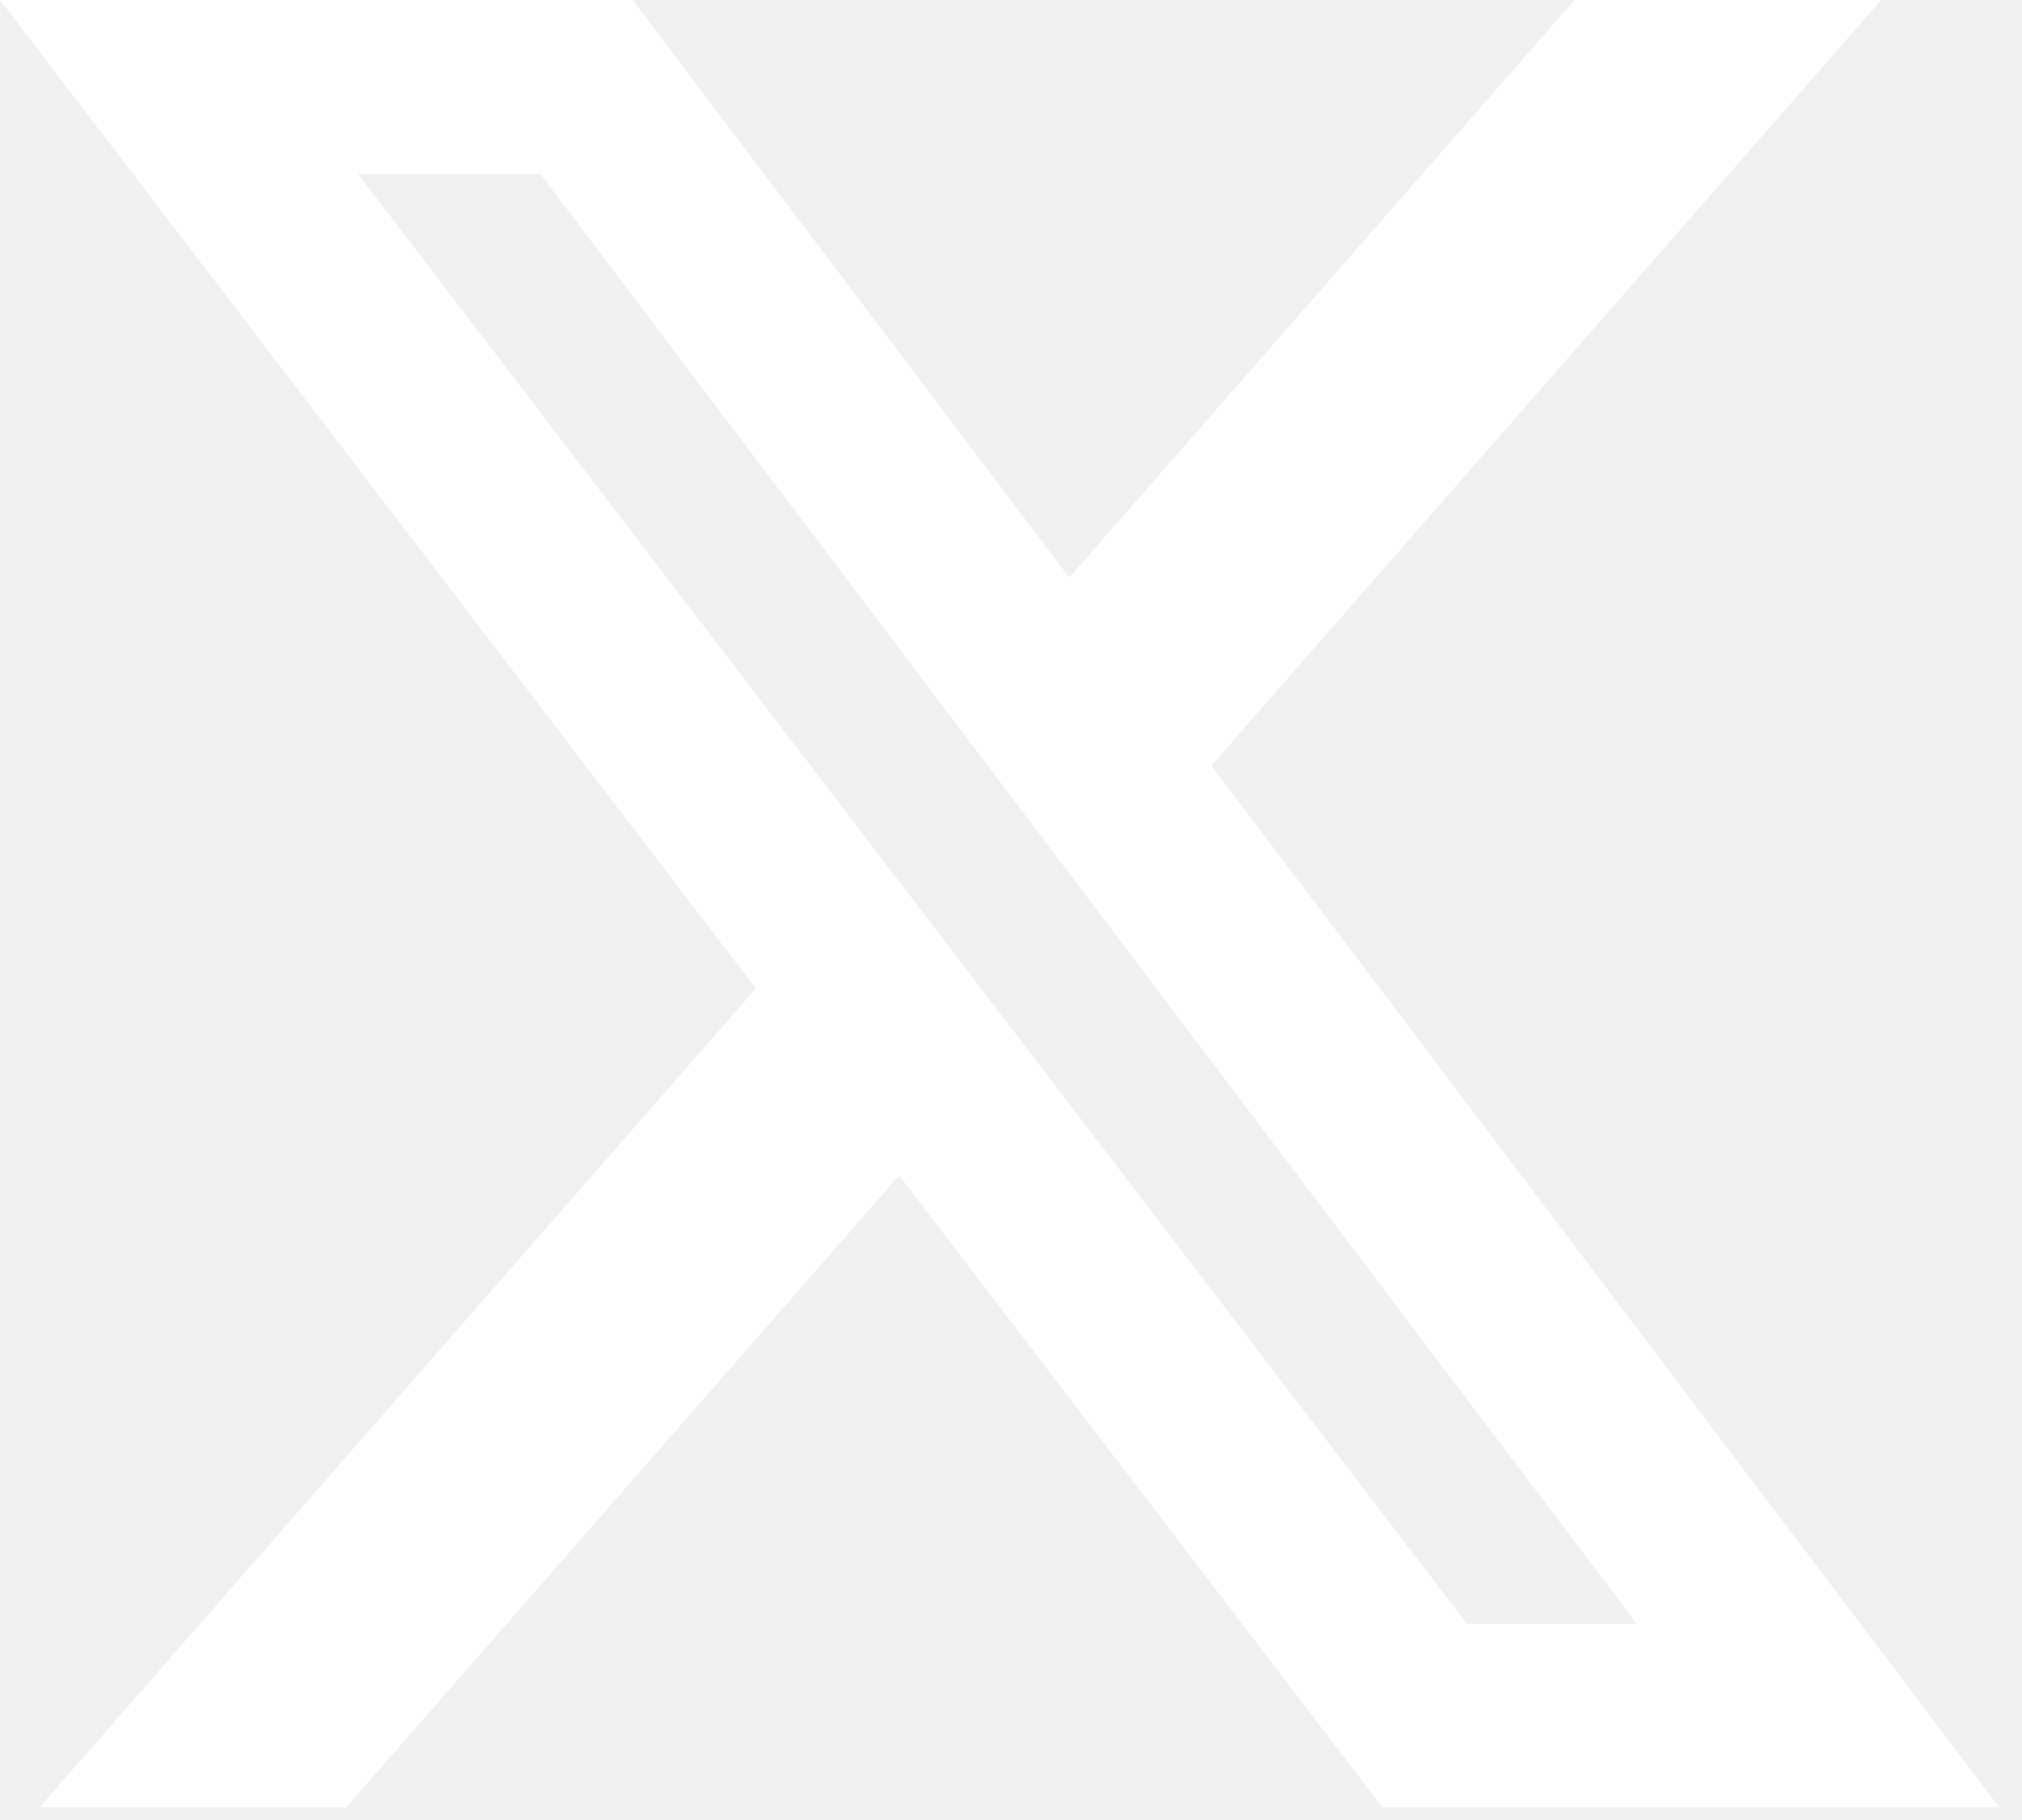
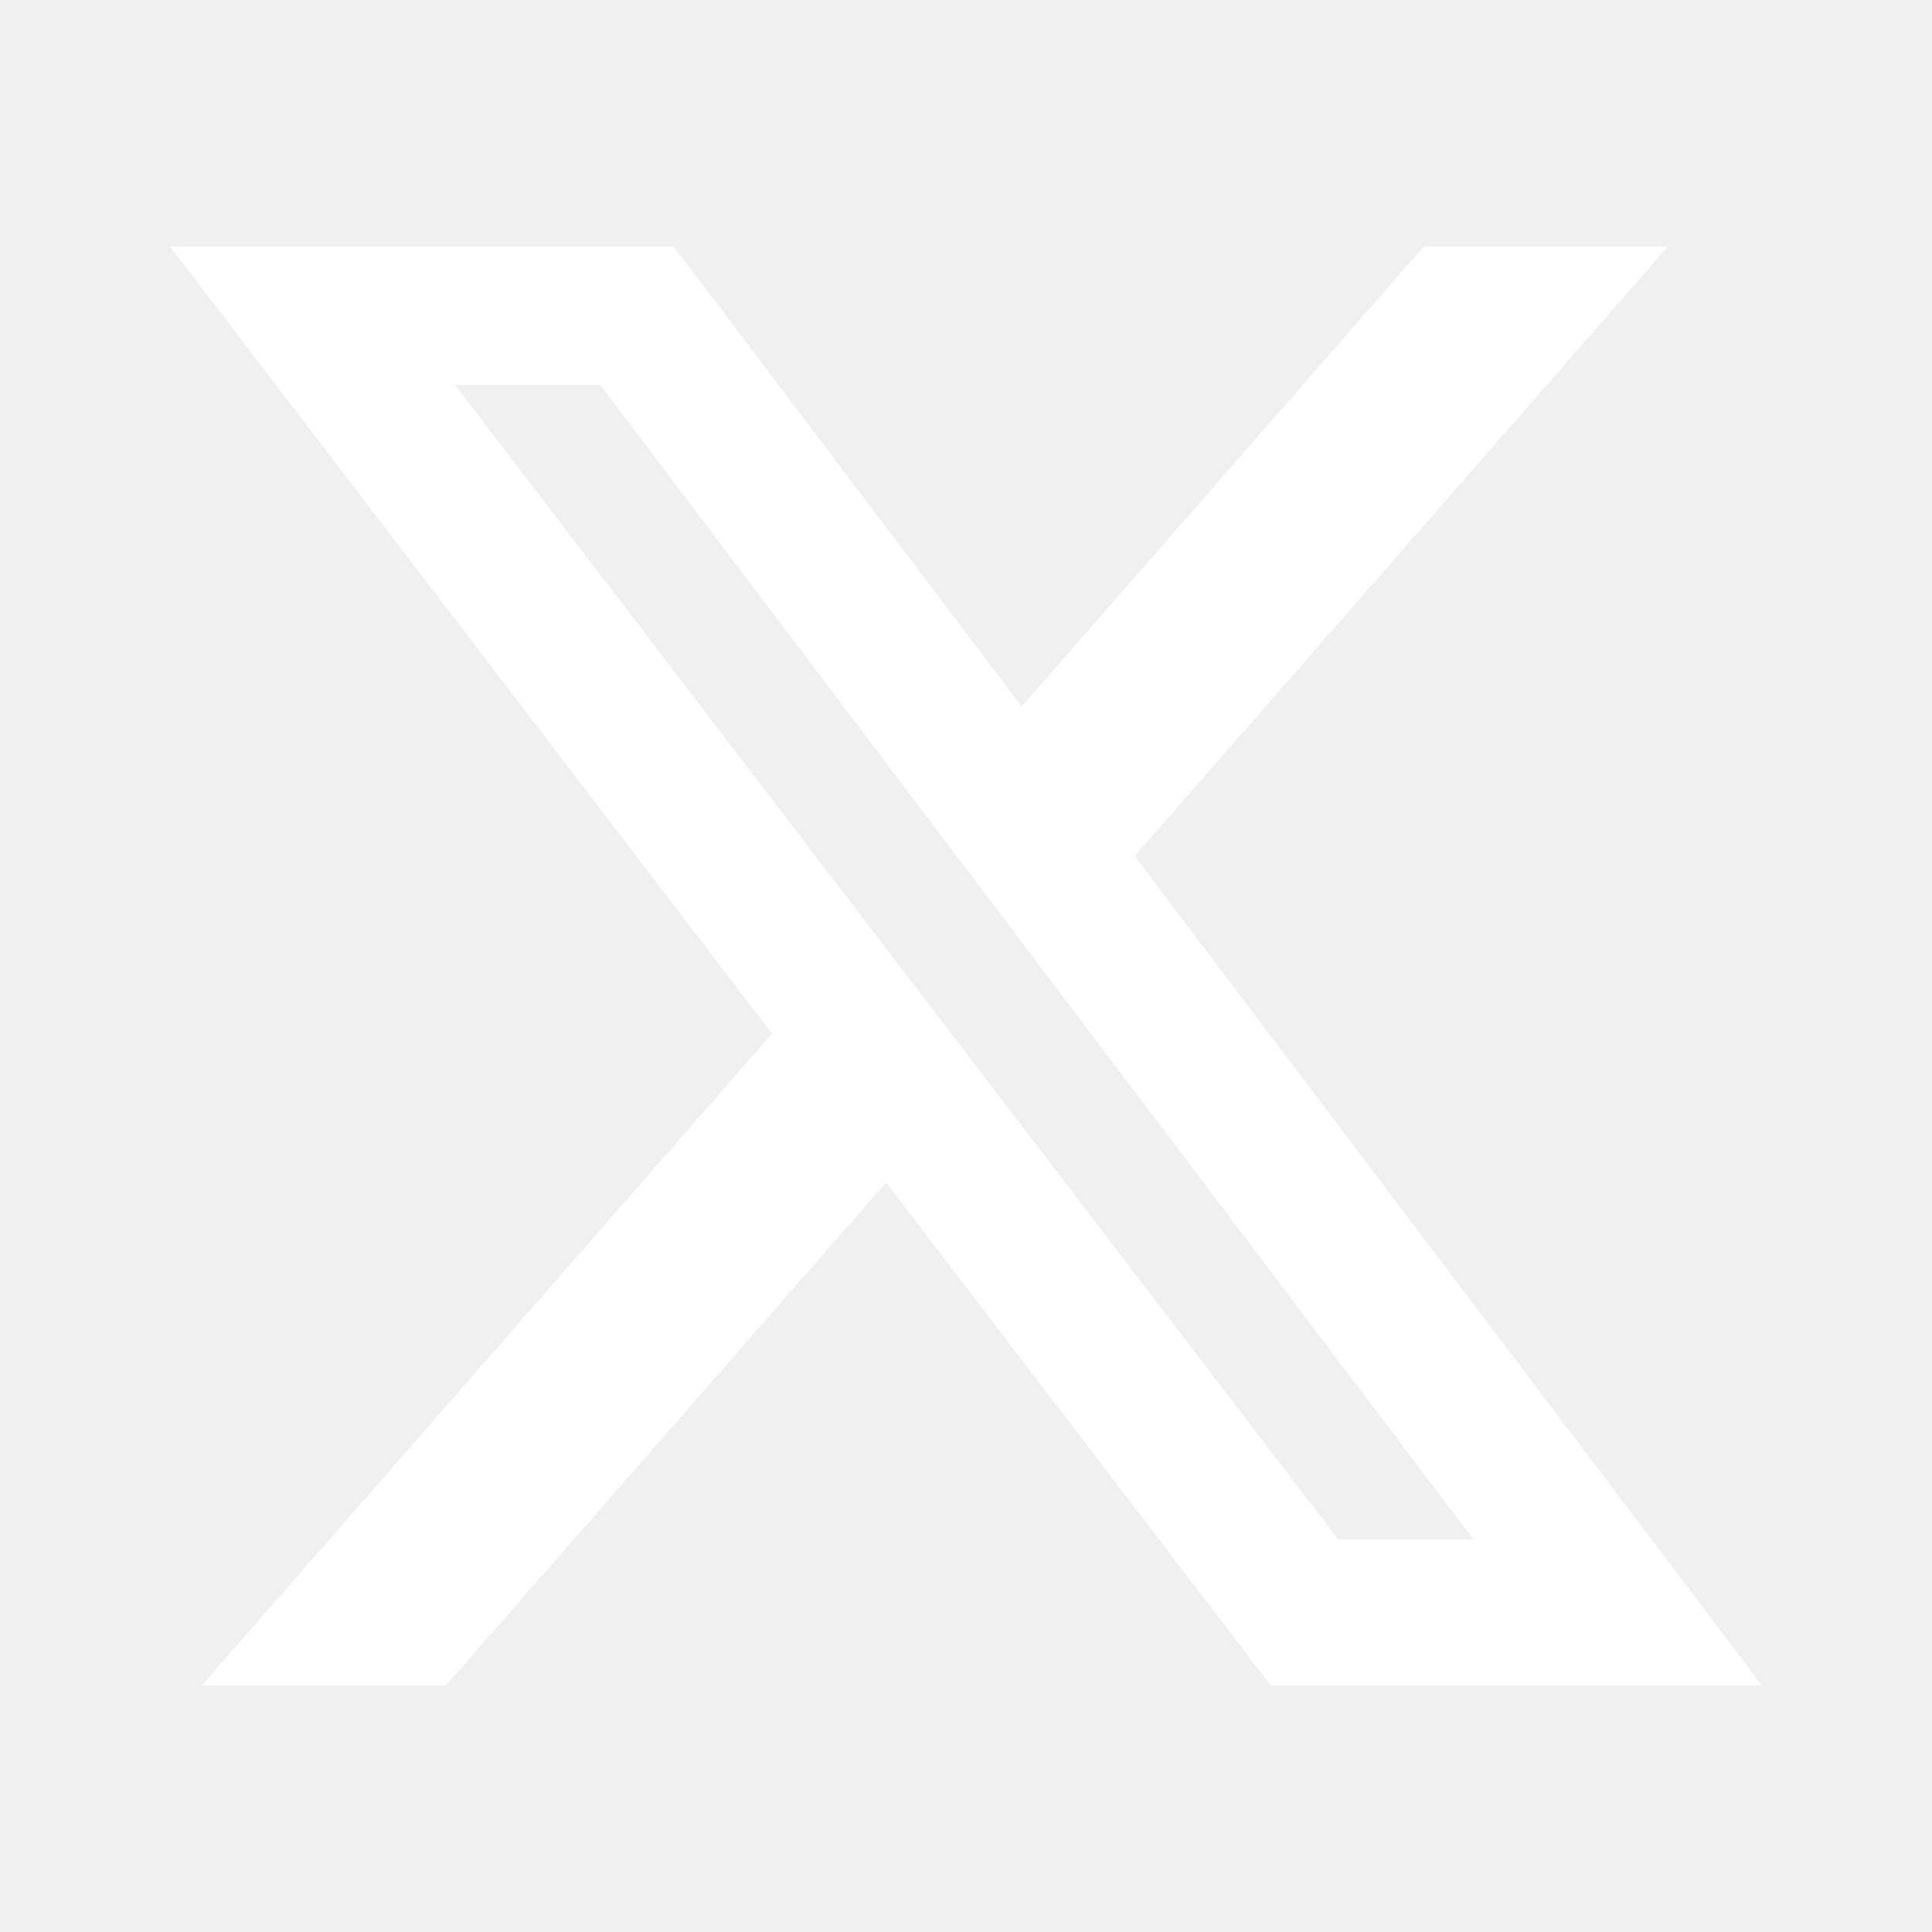
- <svg xmlns="http://www.w3.org/2000/svg" width="20" height="18" viewBox="0 0 20 18" fill="none">
-   <path d="M15.574 0L10.577 5.712L6.257 0H0L7.476 9.776L0.391 17.875H3.425L8.894 11.626L13.673 17.875H19.775L11.982 7.572L18.607 0H15.574ZM14.51 16.06L3.541 1.72H5.344L16.19 16.06H14.51Z" fill="white" />
+ <svg xmlns="http://www.w3.org/2000/svg" width="24" height="24" viewBox="0 0 24 24" fill="none">
+   <path d="M17.687 3.063L12.691 8.775L8.37 3.063H2.113L9.59 12.84L2.504 20.939H5.538L11.007 14.69L15.786 20.939H21.889L14.095 10.635L20.72 3.063H17.687ZM16.623 19.123L5.654 4.783H7.457L18.303 19.123H16.623Z" fill="white" />
</svg>
